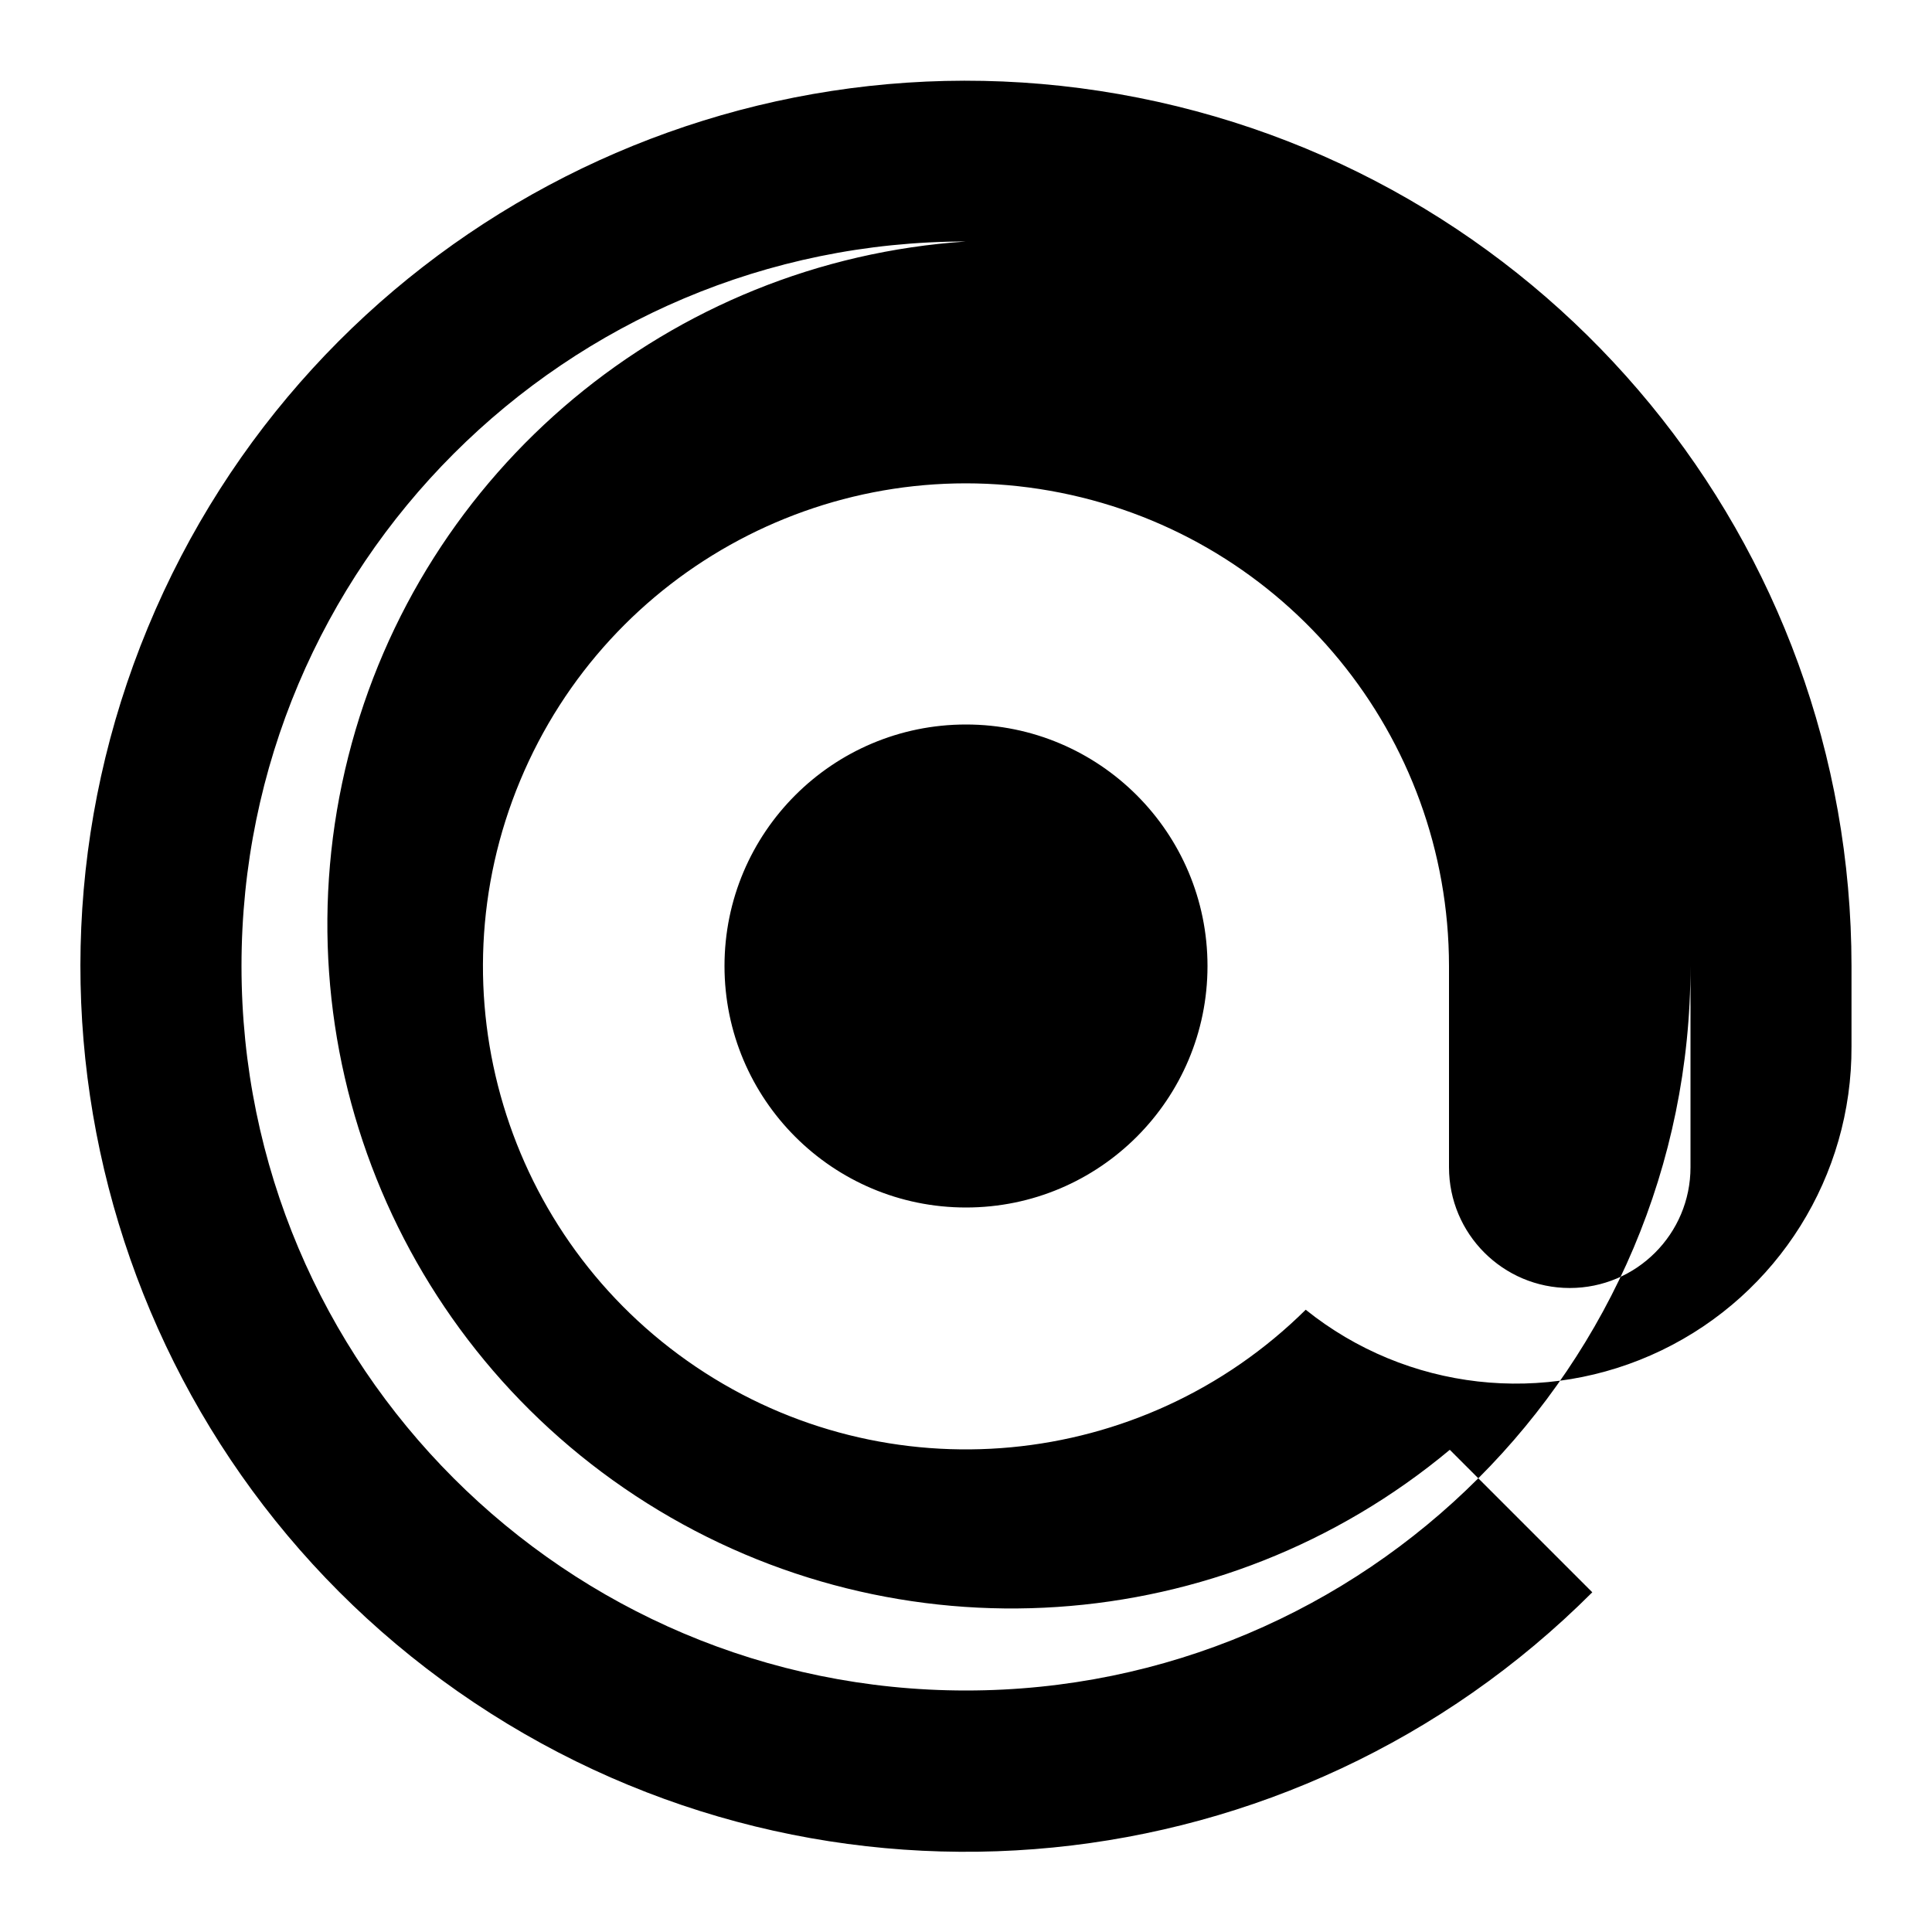
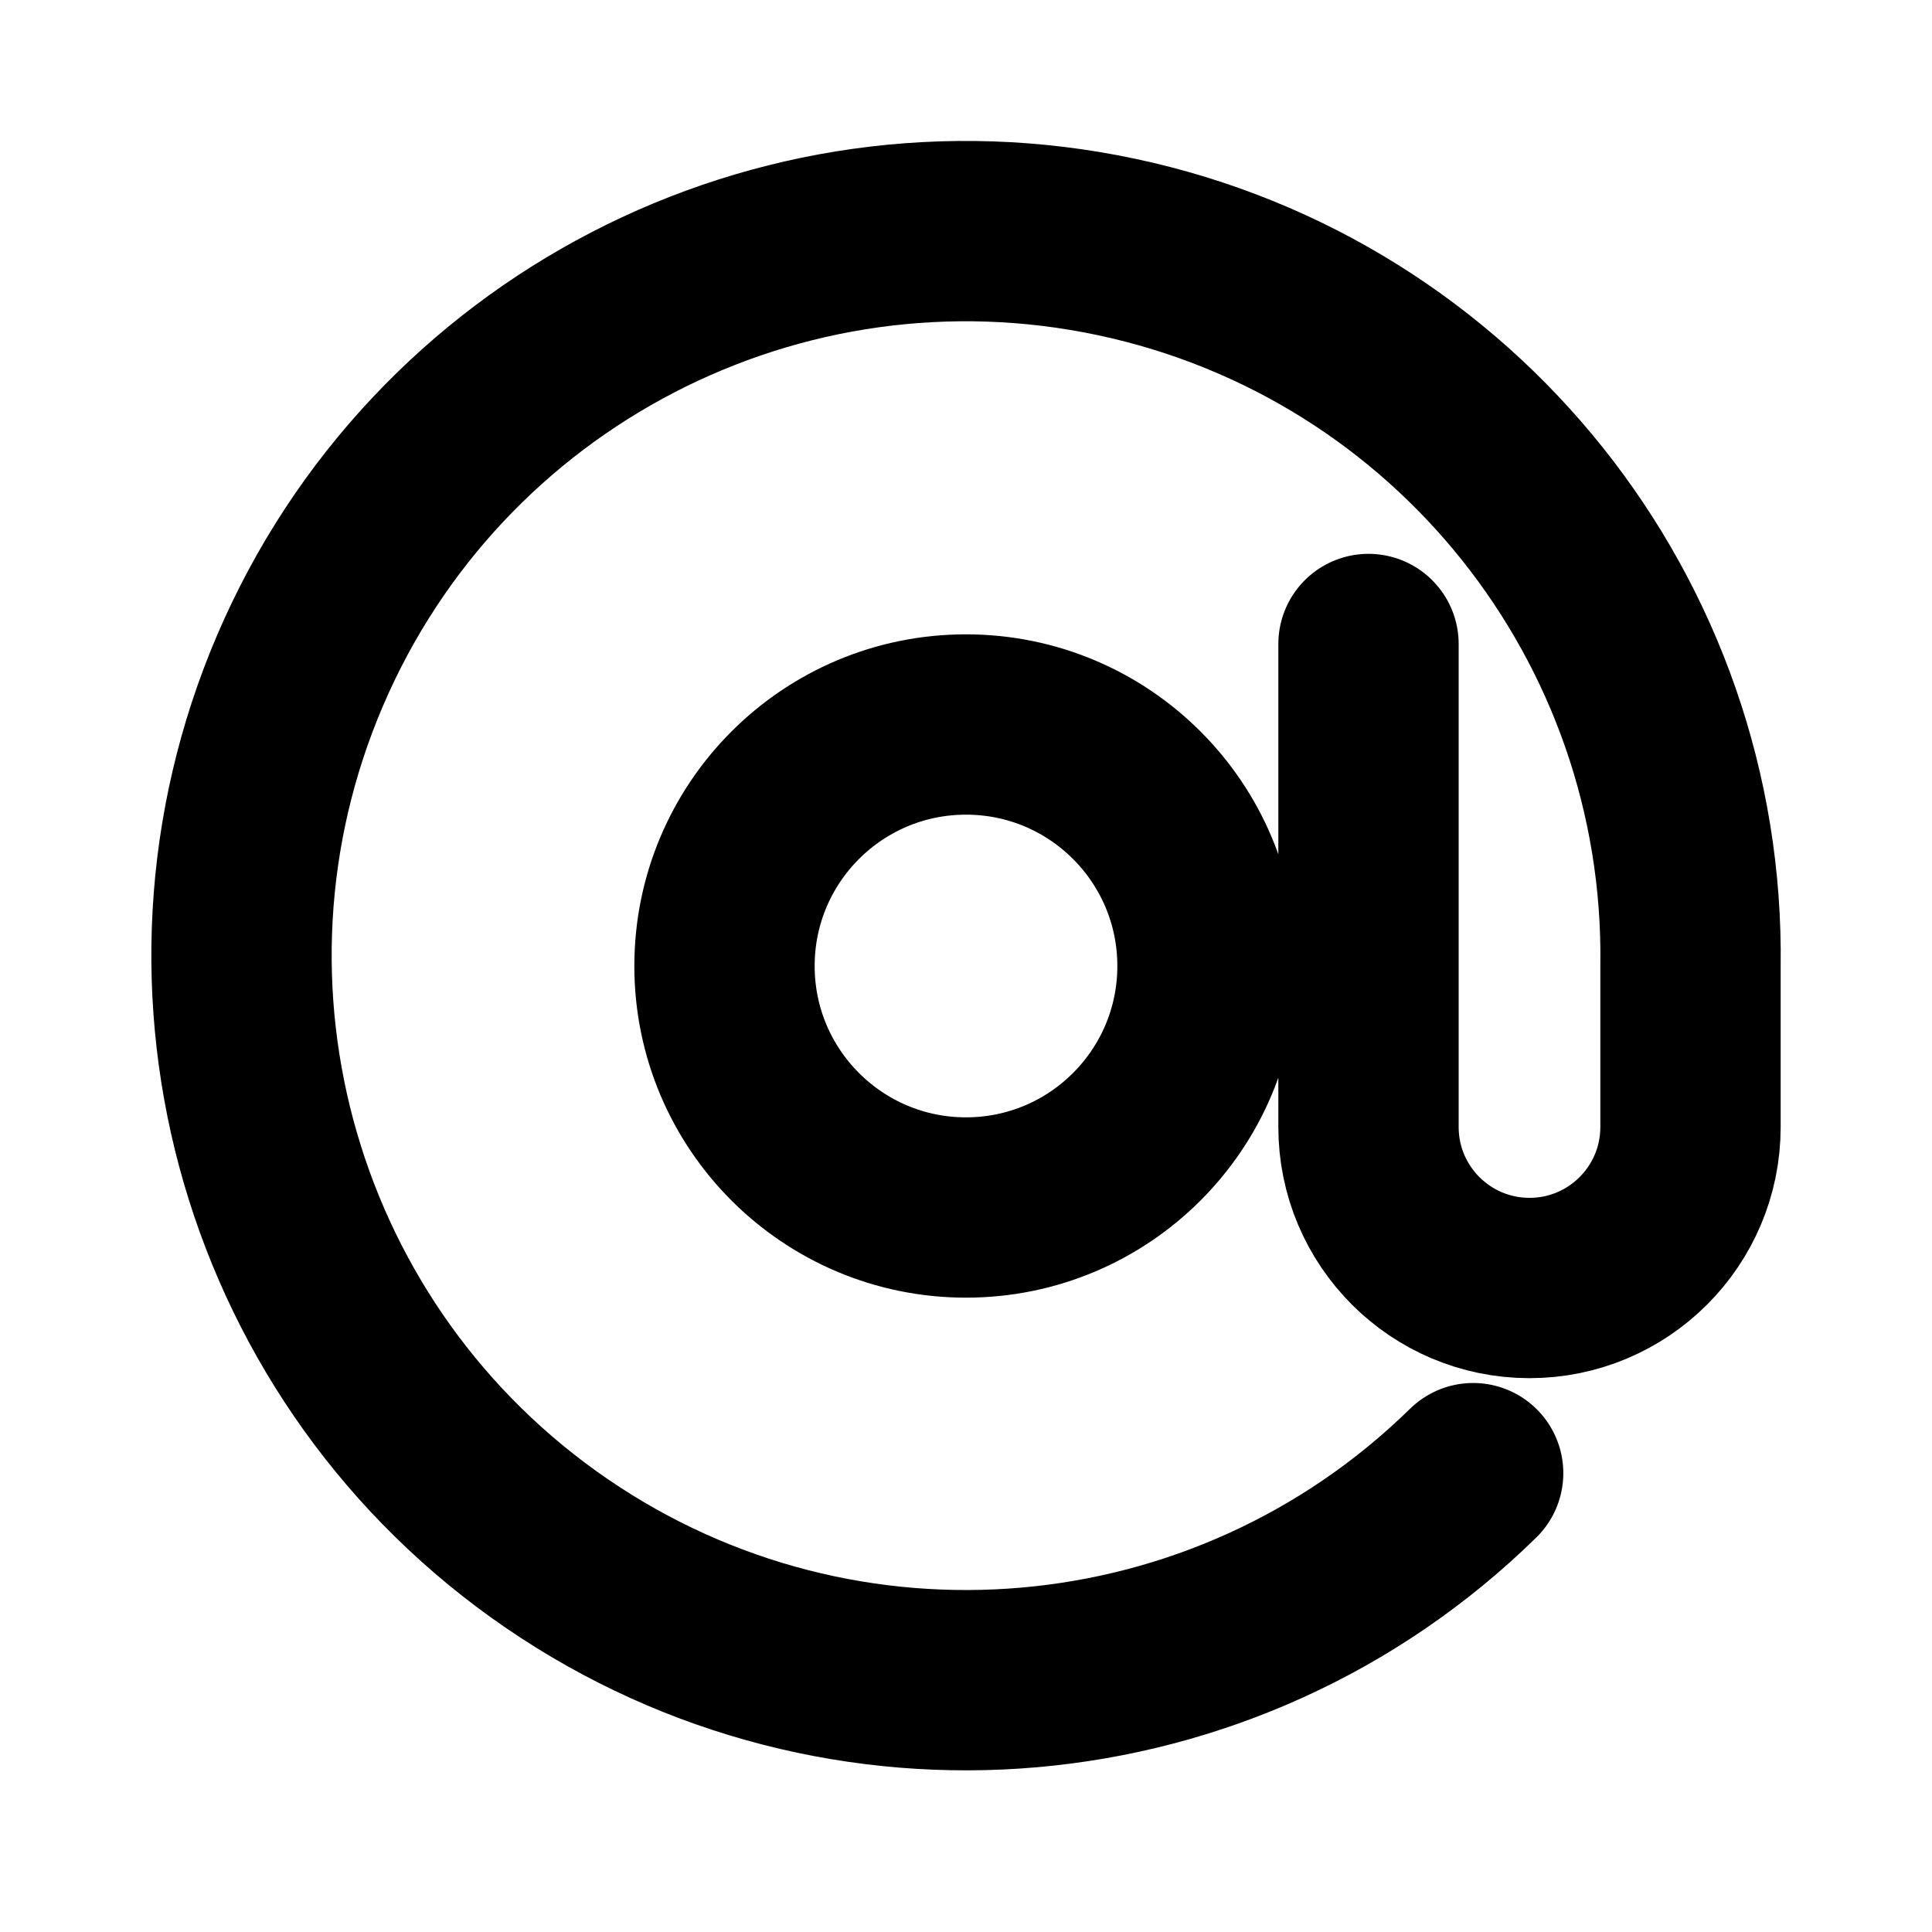
- <svg xmlns="http://www.w3.org/2000/svg" width="24" height="24" viewBox="0 0 24 24" fill="currentColor" stroke="none" stroke-width="2.24" stroke-linecap="round" stroke-linejoin="round" fill-rule="evenodd" clip-rule="evenodd" aria-hidden="true">
-   <path d="M12 3a9 9 0 1 0 9 9v2.5a1.5 1.5 0 0 1-3 0V12a6 6 0 1 0-1.78 4.27 4.17 4.17 0 0 0 6.78-3.27V12a11 11 0 1 0-3.22 7.78l-1.77-1.77A8.5 8.5 0 1 1 12 3zm0 6a3 3 0 1 1 0 6 3 3 0 0 1 0-6z" />
+ <svg xmlns="http://www.w3.org/2000/svg" width="24" height="24" viewBox="0 0 24 24" fill="none" stroke="currentColor" stroke-width="2.24" stroke-linecap="round" stroke-linejoin="round" fill-rule="evenodd" clip-rule="evenodd" aria-hidden="true">
+   <path d="M18.3 18.3A9 9 0 1 1 21 12v2a2 2 0 0 1-4 0V8M12 9a3 3 0 1 0 0 6a3 3 0 1 0 0-6z" />
</svg>
